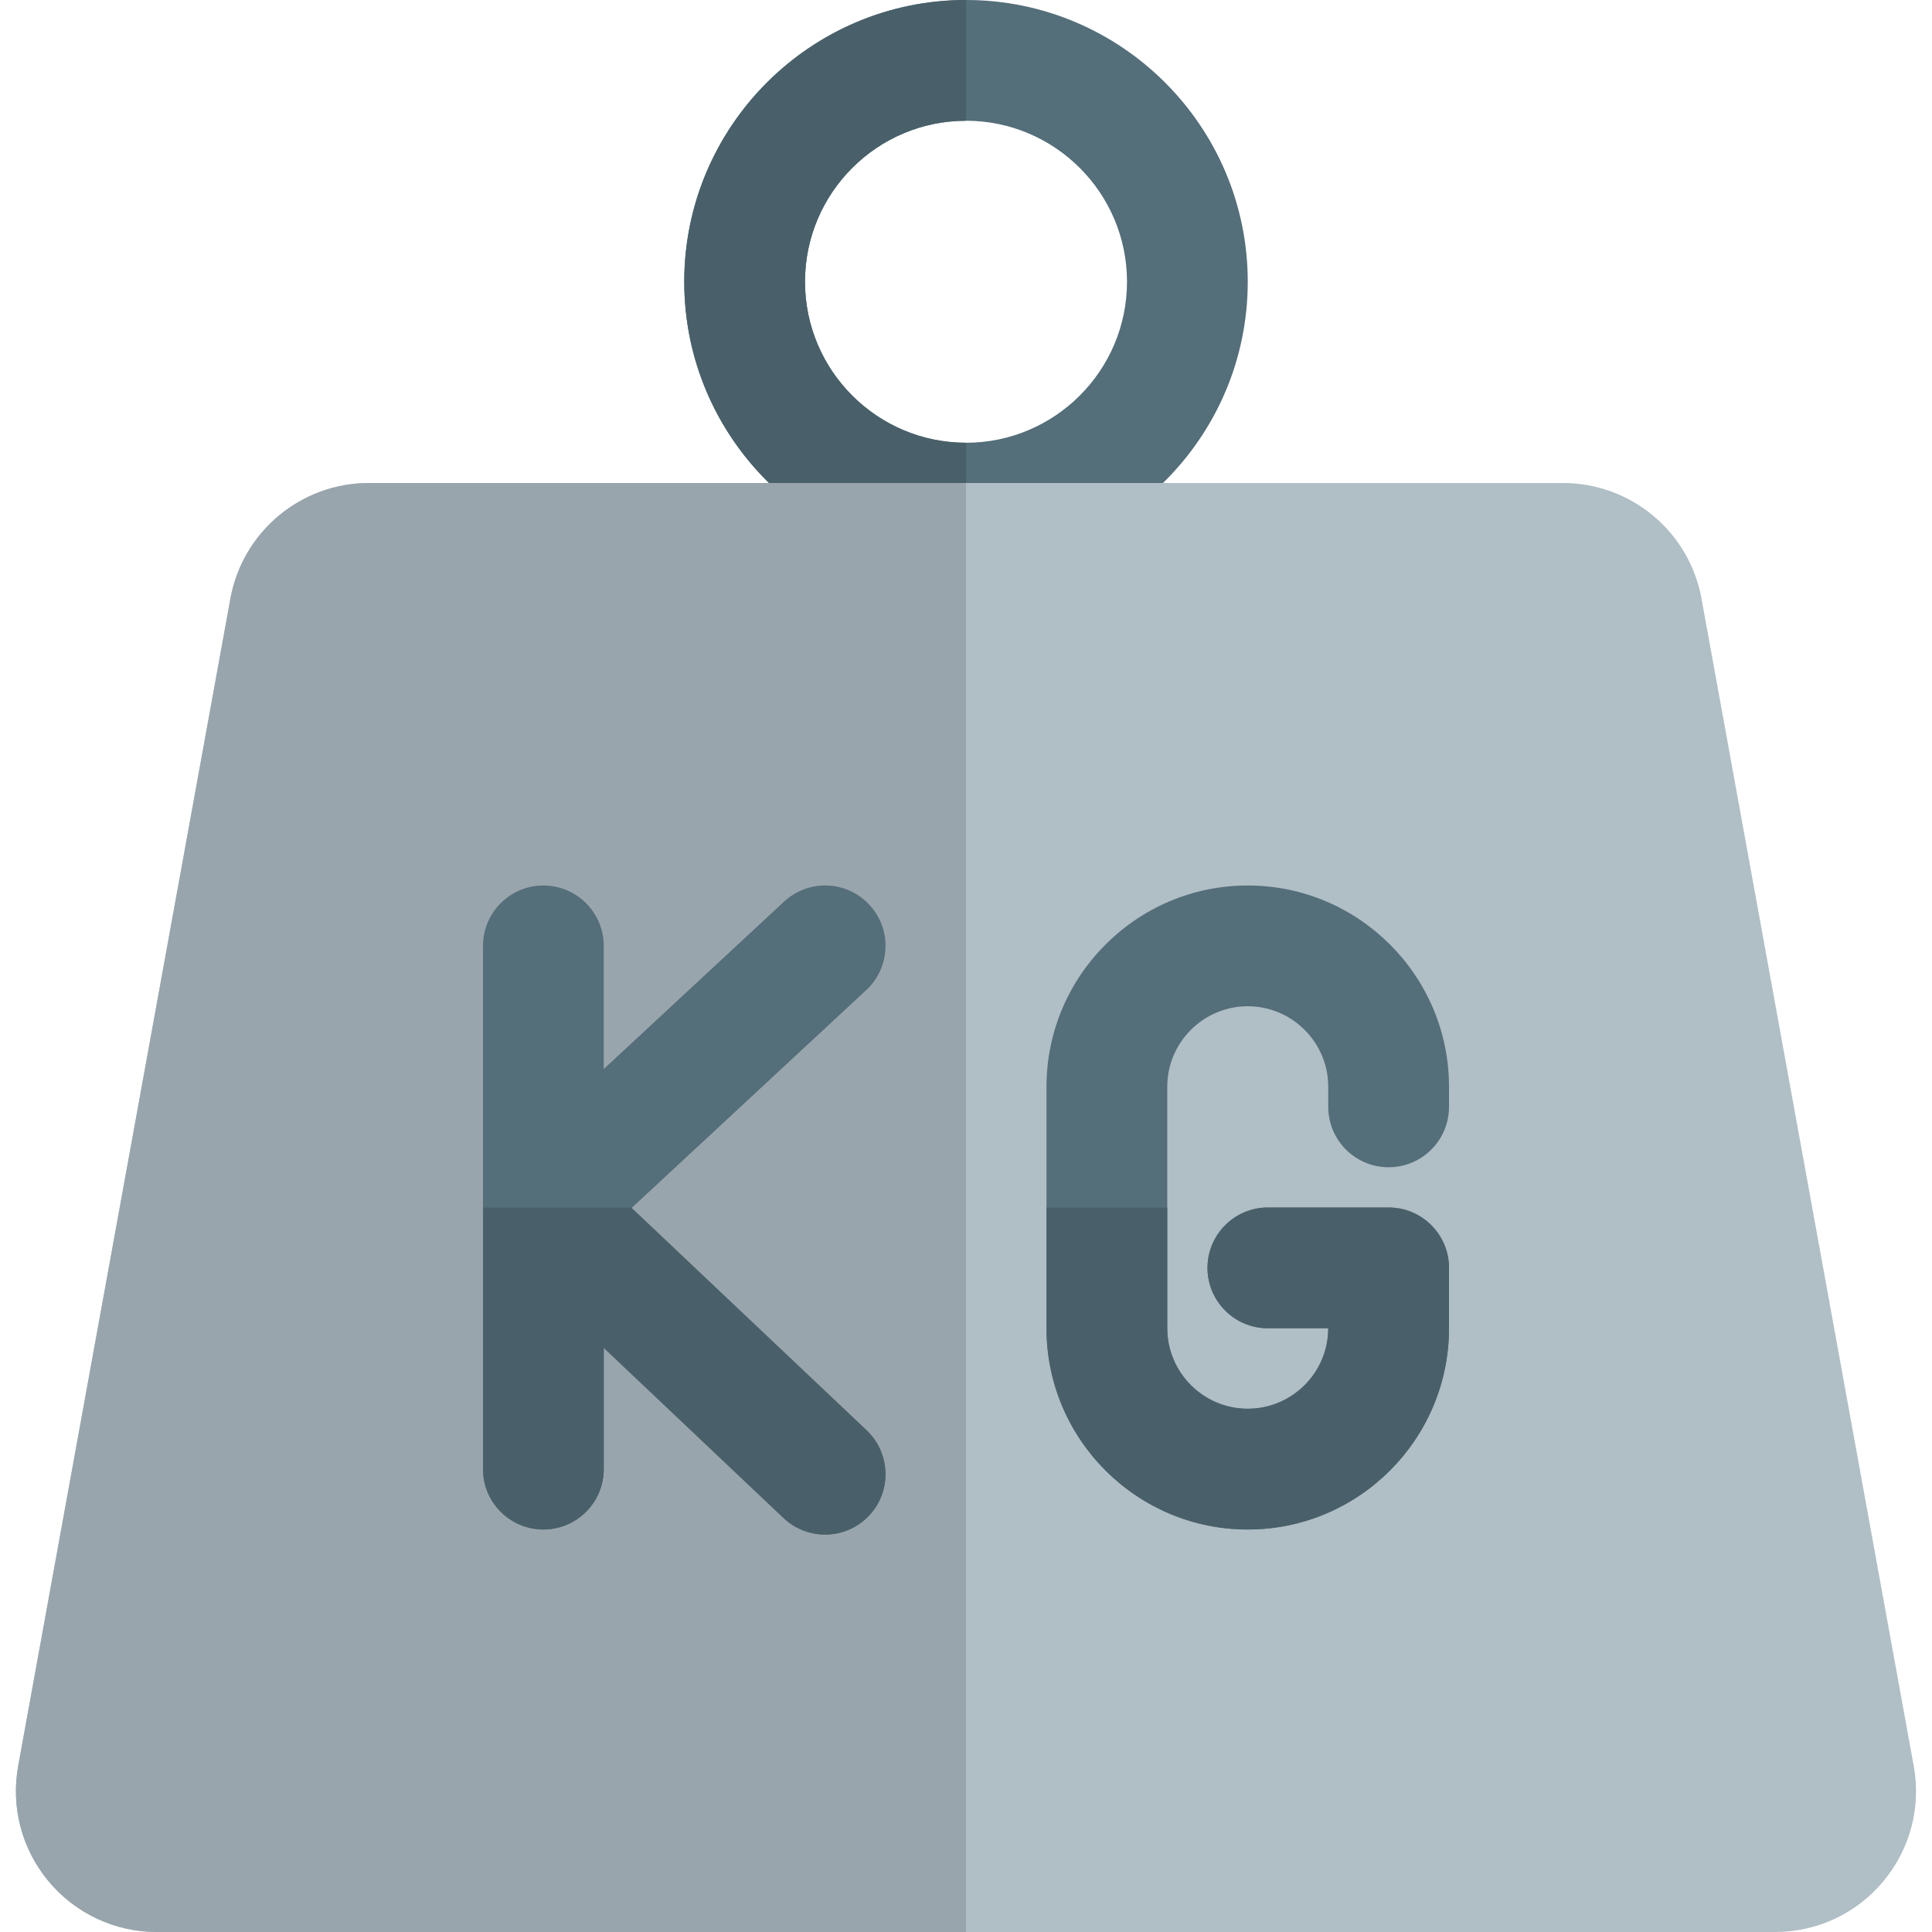
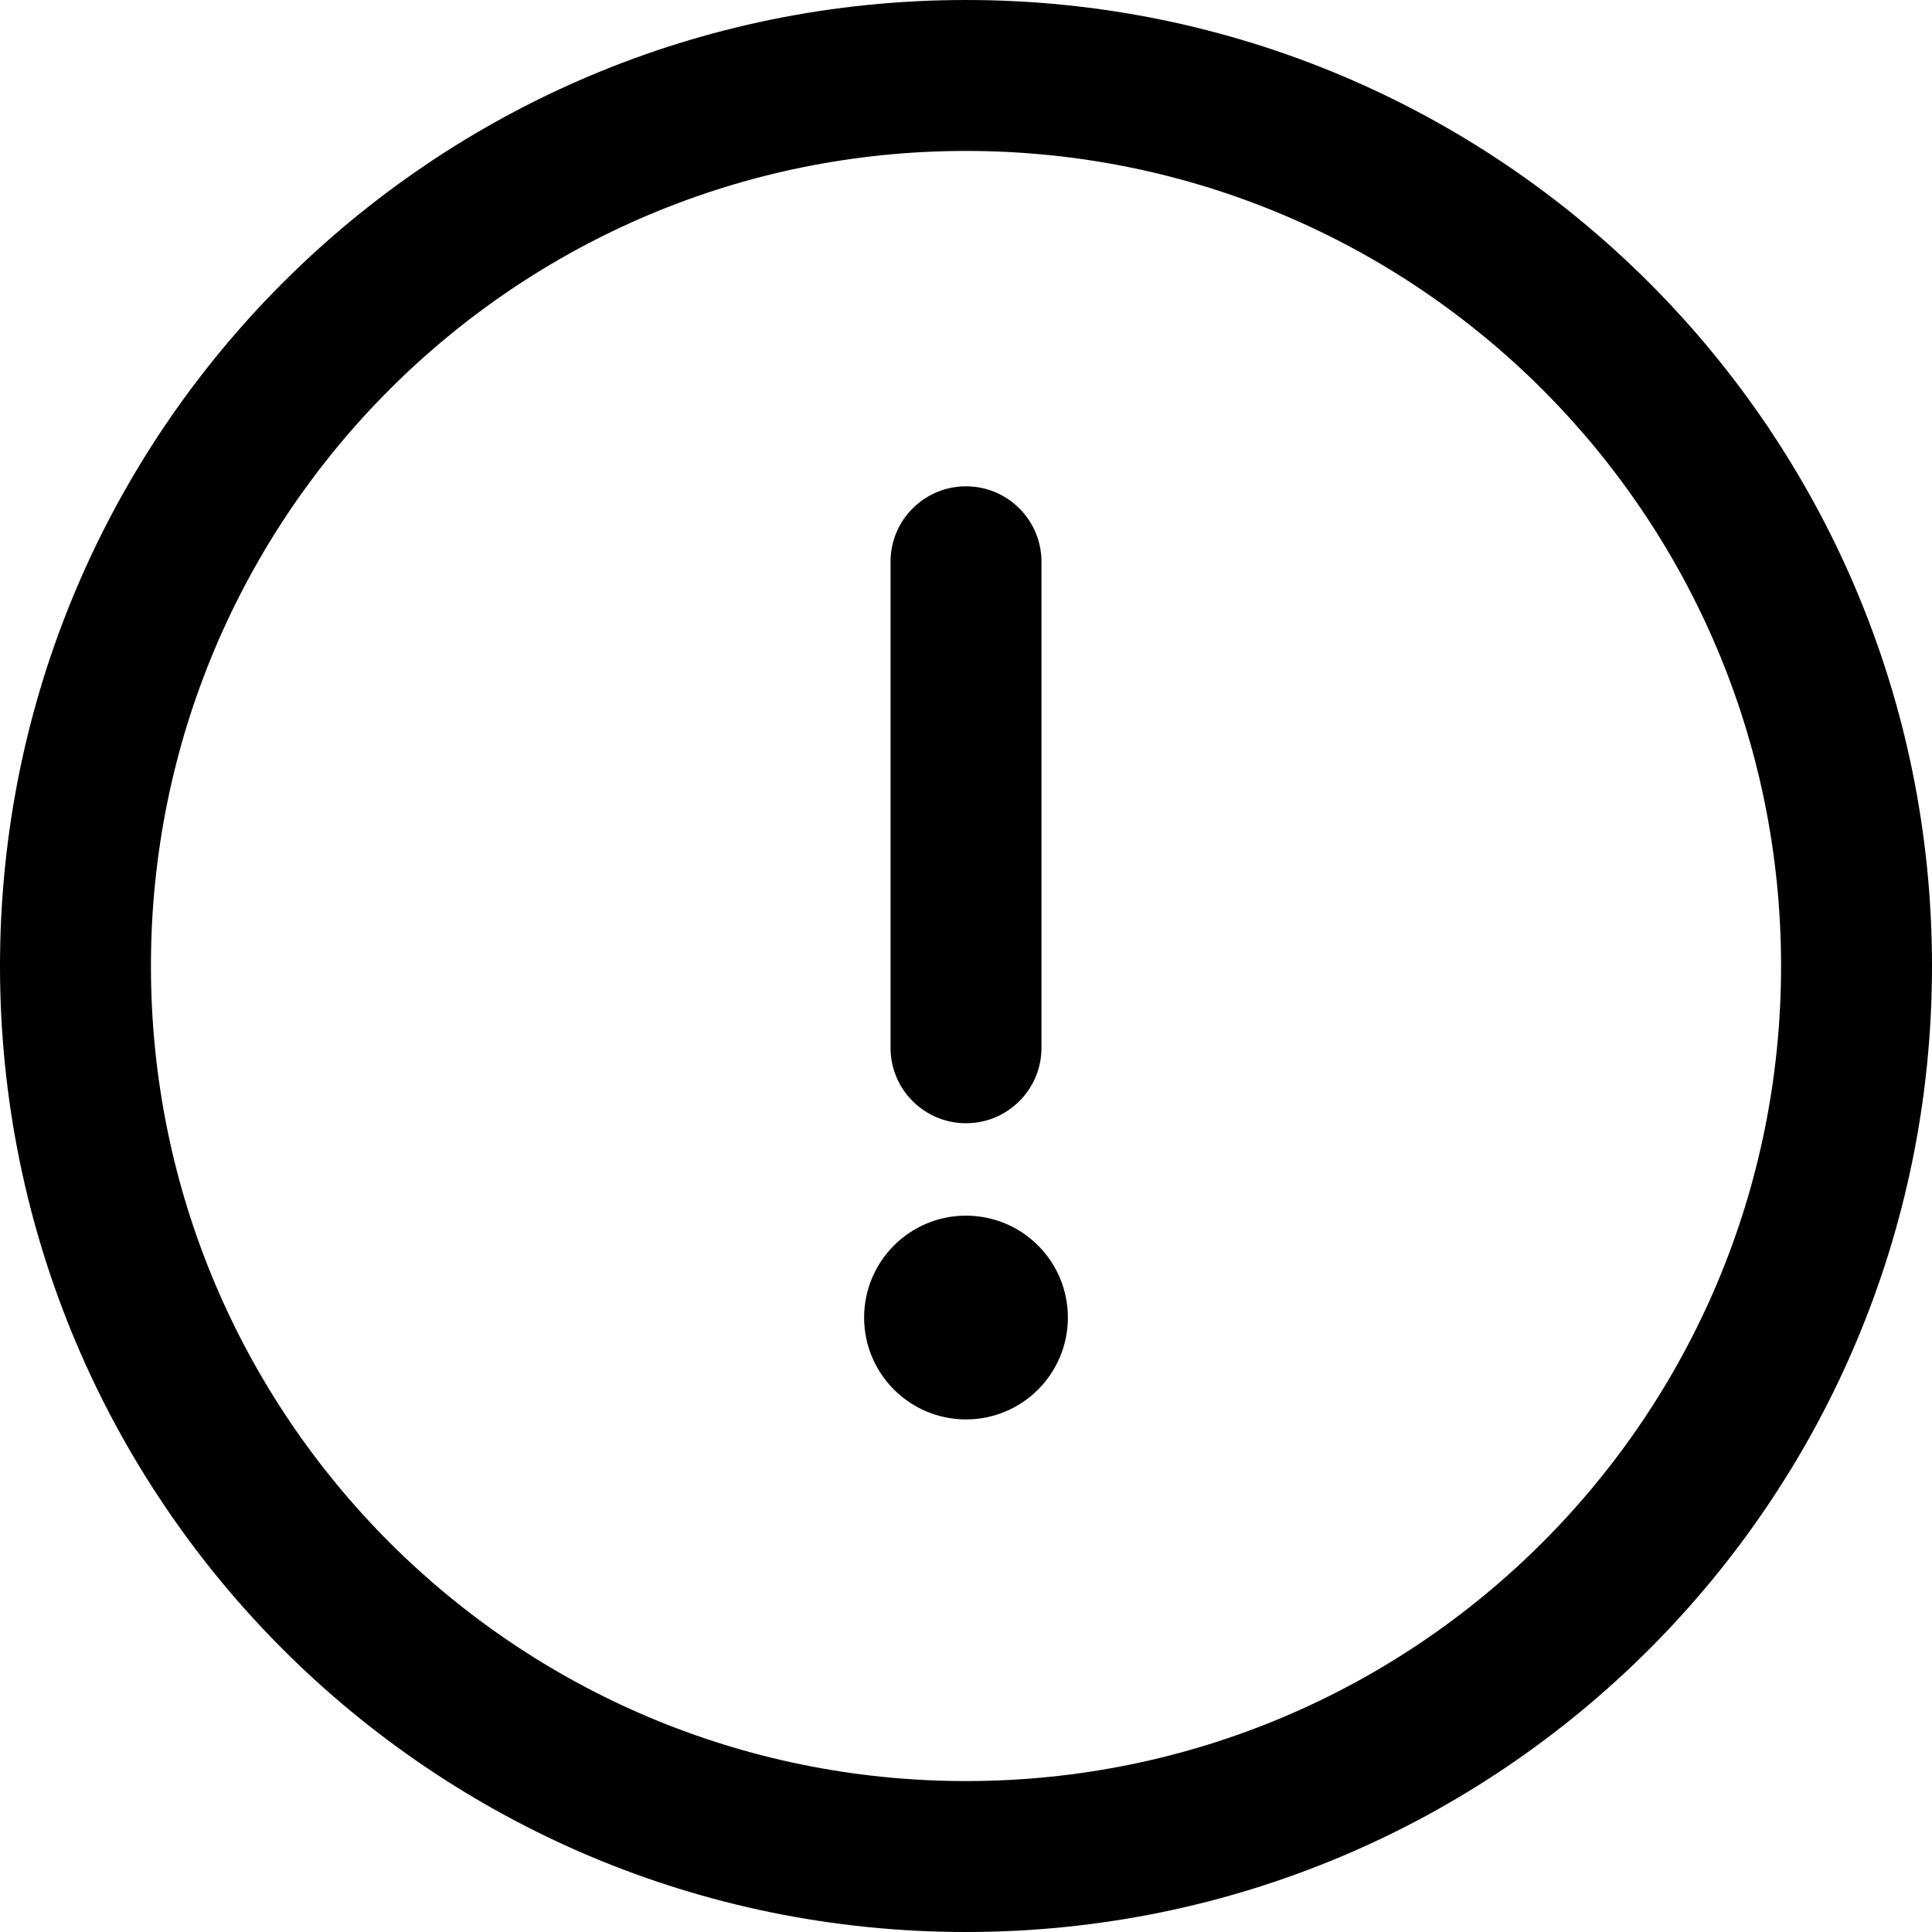
- <svg xmlns="http://www.w3.org/2000/svg" enable-background="new 0 0 24 24" height="512" viewBox="0 0 24 24" width="512">
-   <path d="m12 7c-1.93 0-3.5-1.57-3.5-3.5s1.57-3.5 3.5-3.5 3.5 1.57 3.5 3.5-1.57 3.5-3.5 3.5zm0-5.5c-1.103 0-2 .897-2 2s.897 2 2 2 2-.897 2-2-.897-2-2-2z" fill="#546e7a" />
-   <path d="m22.052 24h-20.104c-.52 0-1.011-.229-1.344-.629-.333-.399-.471-.922-.378-1.434l2.636-14.5c.152-.833.876-1.437 1.722-1.437h14.831c.846 0 1.57.604 1.722 1.437l2.636 14.5c.093.512-.044 1.034-.378 1.434-.333.4-.823.629-1.343.629z" fill="#b0bec5" />
-   <path d="m12 0c-1.93 0-3.5 1.57-3.5 3.5 0 .978.404 1.864 1.053 2.5h2.447v-.5c-1.103 0-2-.897-2-2s.897-2 2-2z" fill="#49606a" />
-   <path d="m12 6h-2.447-4.969c-.846 0-1.57.604-1.722 1.437l-2.636 14.5c-.093.512.044 1.034.378 1.434s.824.629 1.344.629h10.052z" fill="#99a5ac" />
-   <g fill="#546e7a">
-     <path d="m6.75 19c-.414 0-.75-.336-.75-.75v-6.5c0-.414.336-.75.75-.75s.75.336.75.75v6.5c0 .414-.336.75-.75.75z" />
-     <path d="m15.5 19c-1.378 0-2.5-1.121-2.5-2.5v-3c0-1.378 1.122-2.5 2.5-2.5s2.5 1.122 2.5 2.5v.25c0 .414-.336.75-.75.75s-.75-.336-.75-.75v-.25c0-.551-.449-1-1-1s-1 .449-1 1v3c0 .551.449 1 1 1s1-.449 1-1h-.75c-.414 0-.75-.336-.75-.75s.336-.75.75-.75h1.5c.414 0 .75.336.75.75v.75c0 1.379-1.122 2.5-2.5 2.5z" />
-     <path d="m10.25 19.063c-.185 0-.371-.068-.516-.205l-3.5-3.312c-.15-.144-.235-.343-.234-.55s.088-.404.24-.546l3.5-3.25c.304-.282.778-.264 1.06.04.282.303.264.778-.04 1.06l-2.914 2.706 2.919 2.762c.301.285.314.76.029 1.061-.147.155-.345.234-.544.234z" />
+ <svg xmlns="http://www.w3.org/2000/svg" version="1.1" id="Capa_1" x="0px" y="0px" viewBox="0 0 512 512" style="enable-background:new 0 0 512 512;" xml:space="preserve">
+   <g>
+     <g>
+       <path d="M256,0C114.497,0,0,114.507,0,256c0,141.503,114.507,256,256,256c141.503,0,256-114.507,256-256    C512,114.497,397.493,0,256,0z M256,472c-119.393,0-216-96.615-216-216c0-119.393,96.615-216,216-216    c119.393,0,216,96.615,216,216C472,375.393,375.385,472,256,472z" />
+     </g>
  </g>
-   <g fill="#49606a">
-     <path d="m6 15.003v3.247c0 .414.336.75.75.75s.75-.336.75-.75v-1.507l-1.266-1.198c-.148-.141-.233-.338-.234-.542z" />
-     <path d="m17.25 15h-1.5c-.414 0-.75.336-.75.75s.336.75.75.75h.75c0 .551-.449 1-1 1s-1-.449-1-1v-1.5h-1.5v1.5c0 1.379 1.122 2.5 2.5 2.5s2.5-1.121 2.5-2.5v-.75c0-.414-.336-.75-.75-.75z" />
-     <path d="m7.853 15h-1.853v.003c.001.205.086.401.234.542l1.266 1.198 2.234 2.115c.145.137.331.205.516.205.199 0 .397-.078.545-.234.285-.301.271-.775-.029-1.061l-2.919-2.762z" />
+   <g>
+     <g>
+       <path d="M256,128.877c-11.046,0-20,8.954-20,20V277.67c0,11.046,8.954,20,20,20s20-8.954,20-20V148.877    C276,137.831,267.046,128.877,256,128.877z" />
+     </g>
  </g>
+   <g>
+     <g>
+       <circle cx="256" cy="349.16" r="27" />
+     </g>
+   </g>
+   <g>
+ </g>
+   <g>
+ </g>
+   <g>
+ </g>
+   <g>
+ </g>
+   <g>
+ </g>
+   <g>
+ </g>
+   <g>
+ </g>
+   <g>
+ </g>
+   <g>
+ </g>
+   <g>
+ </g>
+   <g>
+ </g>
+   <g>
+ </g>
+   <g>
+ </g>
+   <g>
+ </g>
+   <g>
+ </g>
</svg>
